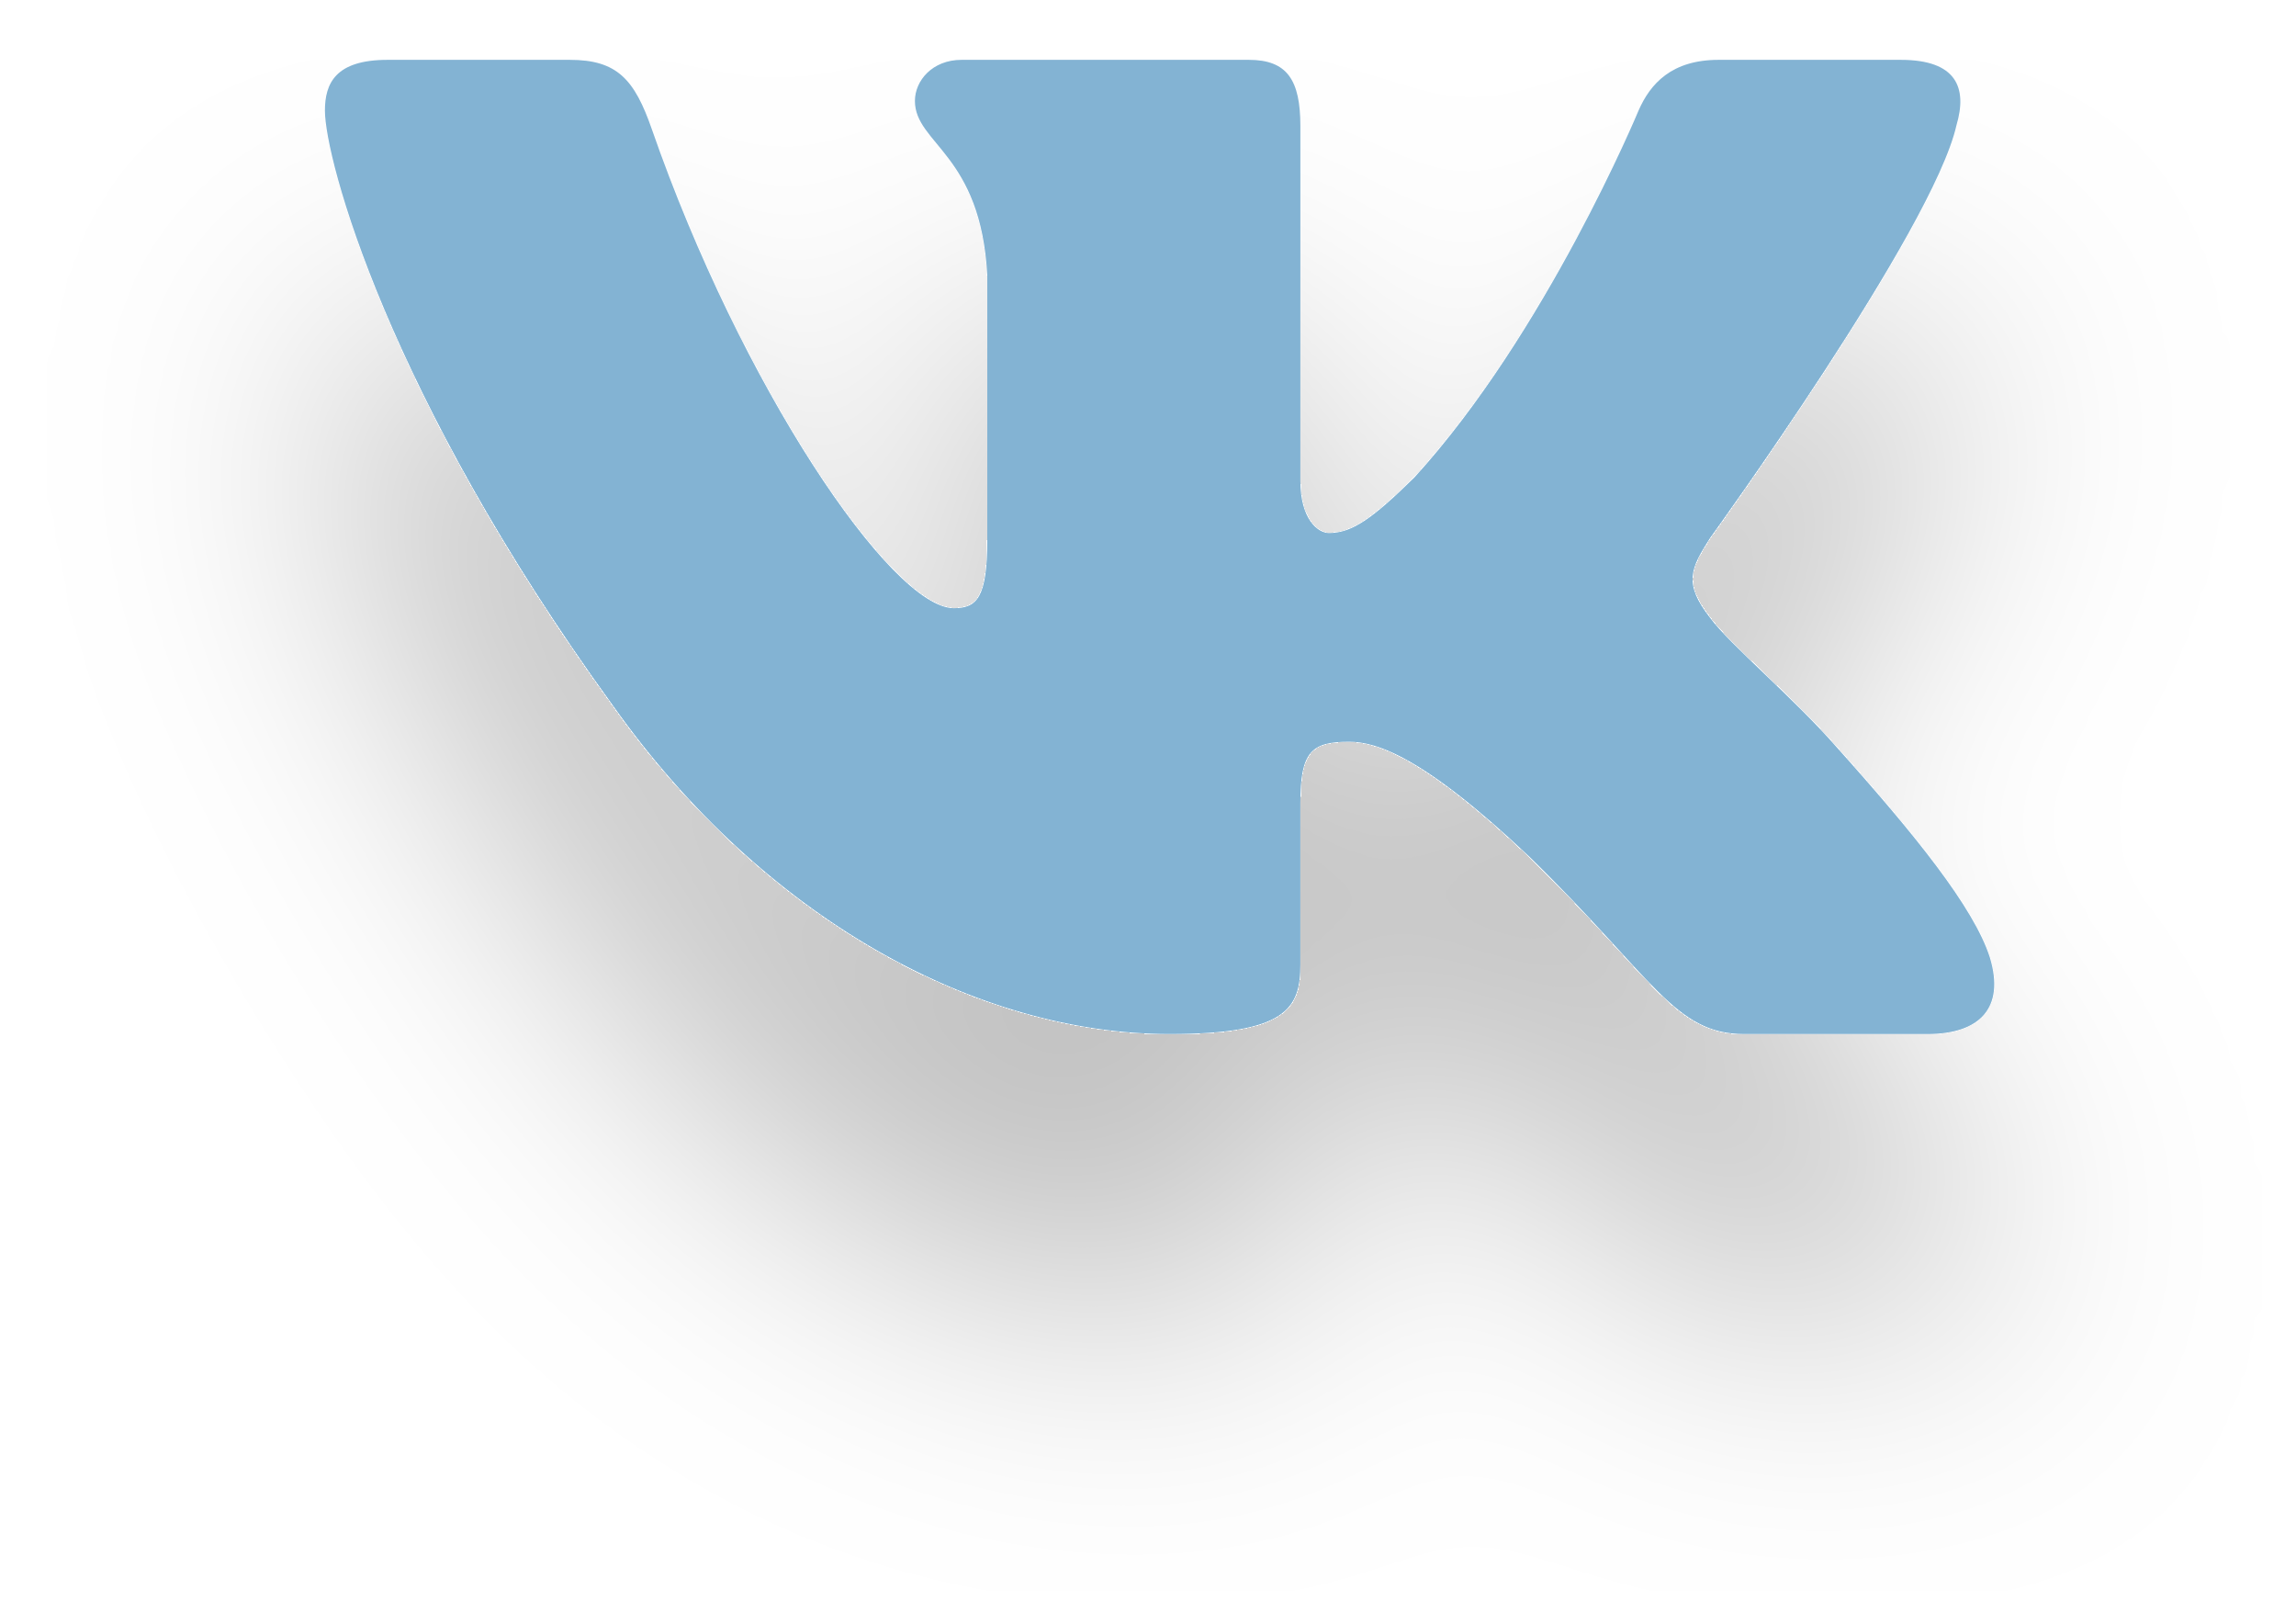
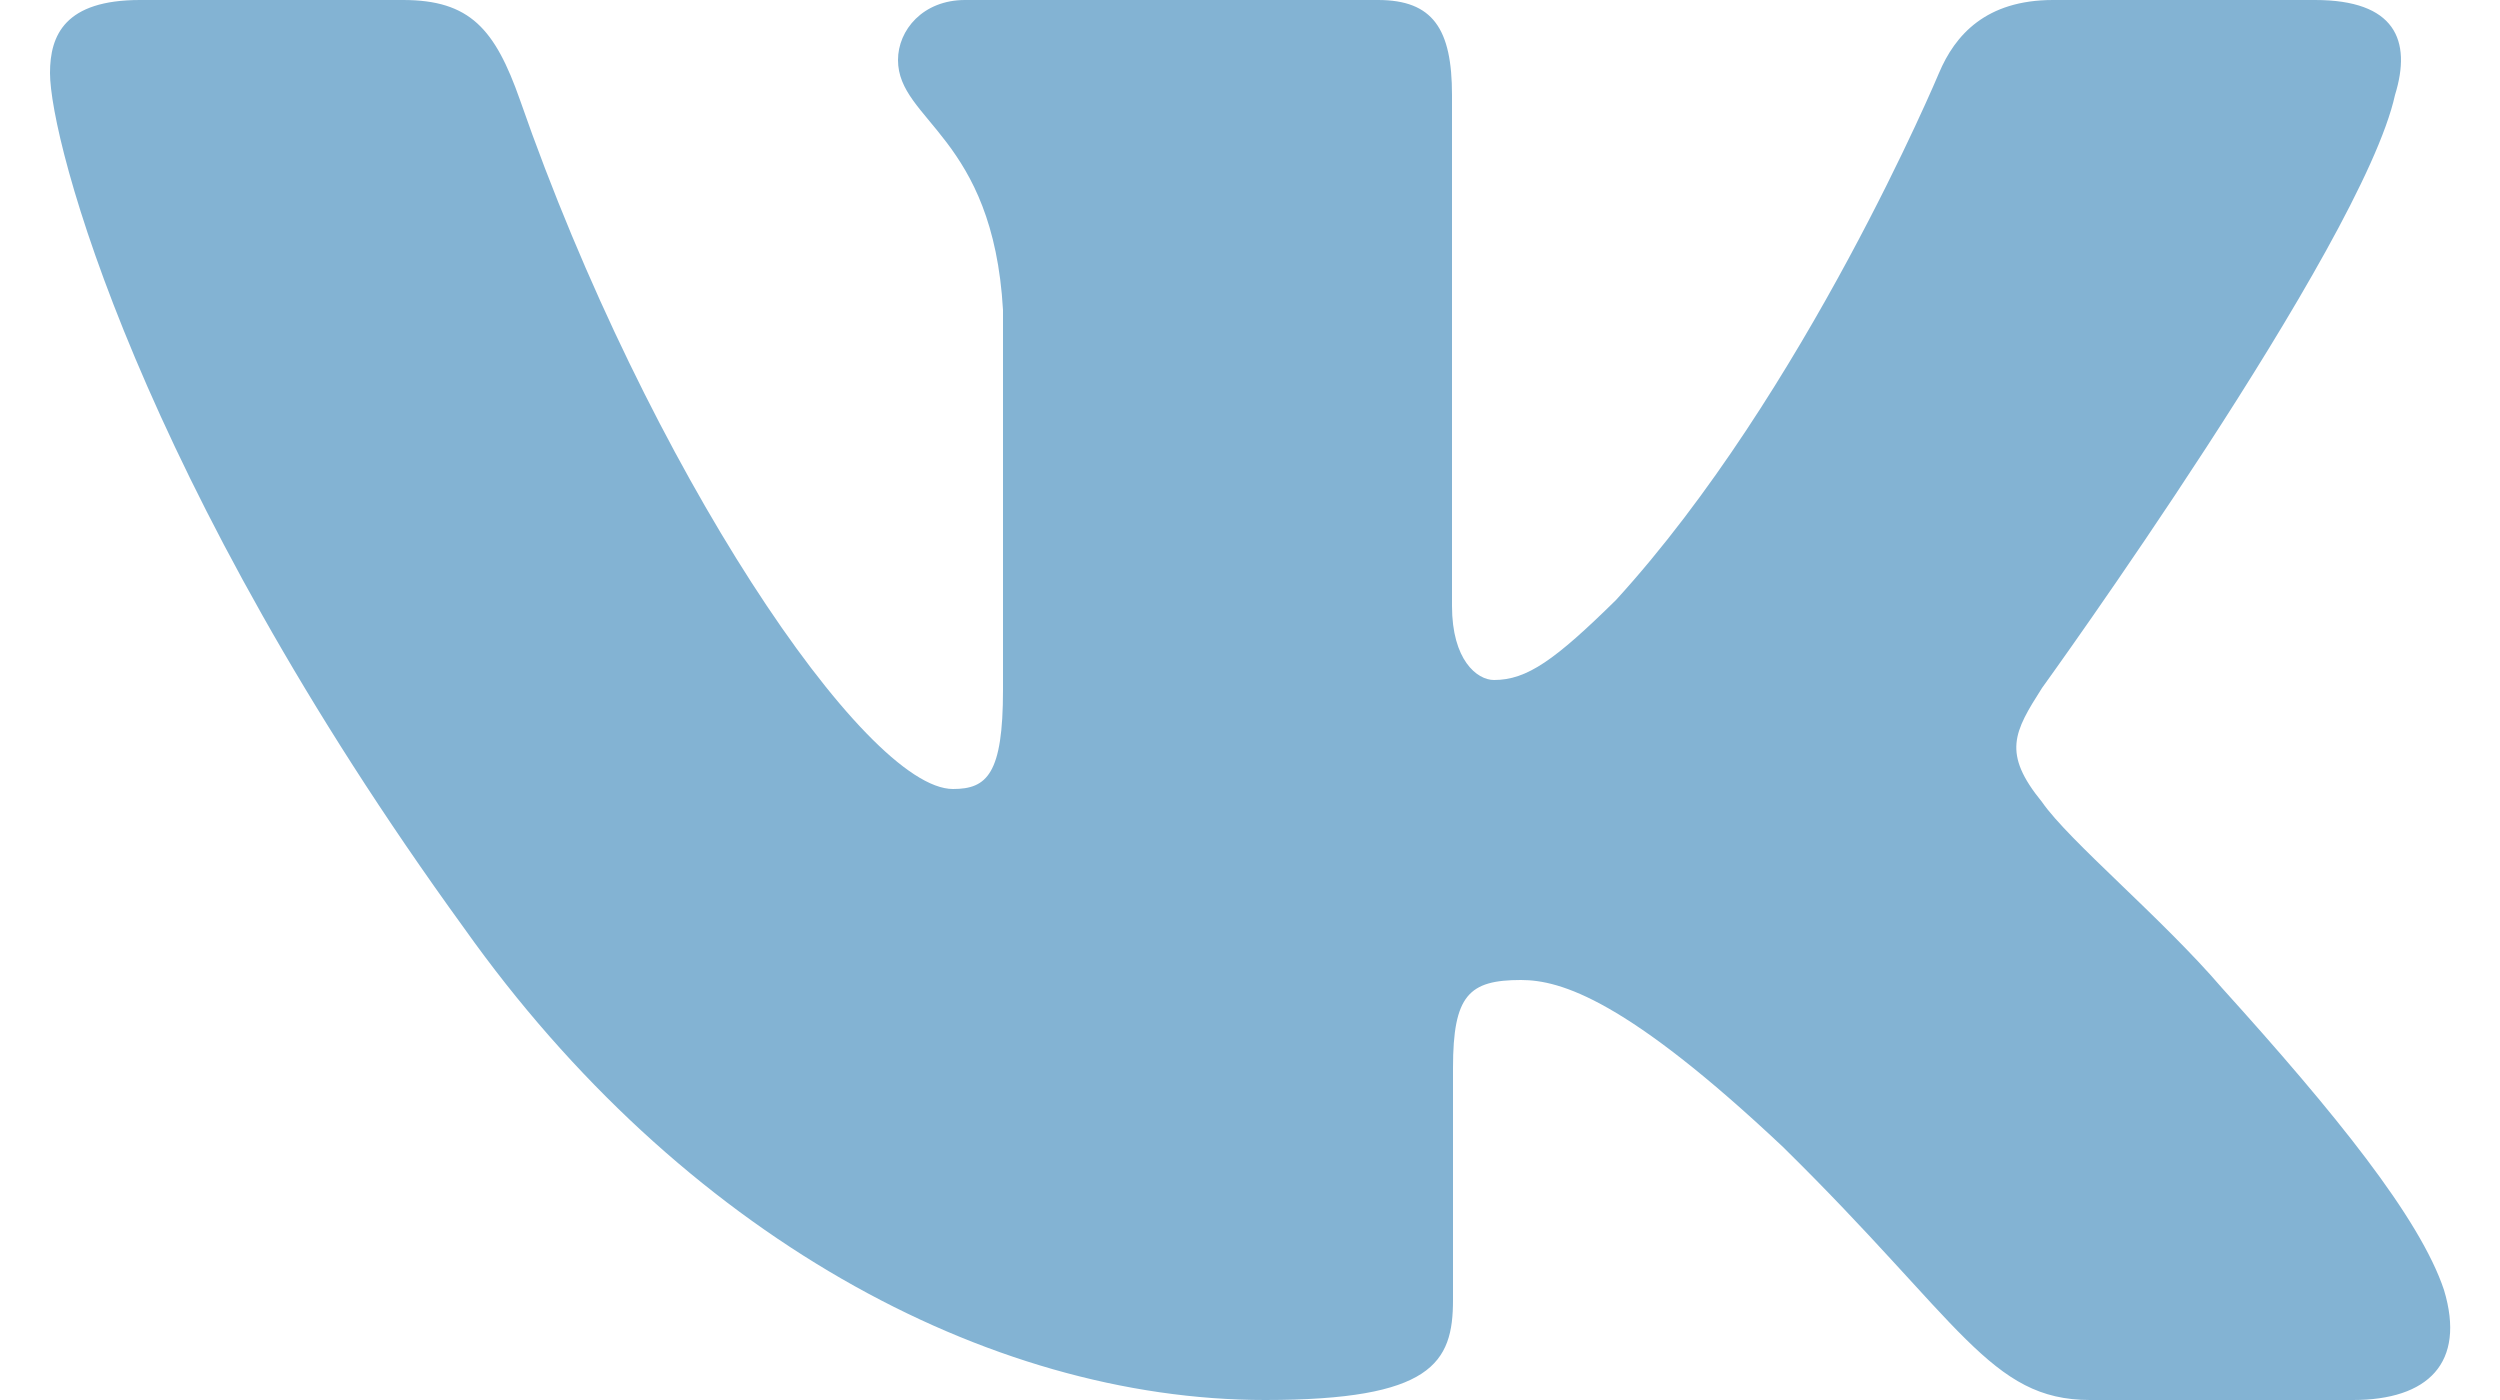
- <svg xmlns="http://www.w3.org/2000/svg" width="33" height="23" fill="none">
-   <g filter="url(#a)">
-     <path fill="#83B3D3" fill-rule="evenodd" d="M28.12 1.8c.16-.54 0-.94-.8-.94H24.7c-.67 0-.98.34-1.15.73 0 0-1.33 3.2-3.22 5.27-.61.6-.9.8-1.23.8-.16 0-.41-.2-.41-.75v-5.1c0-.66-.19-.95-.74-.95h-4.13c-.42 0-.67.3-.67.59 0 .62.95.76 1.04 2.51v3.8c0 .83-.15.98-.48.98-.9 0-3.06-3.2-4.34-6.88-.25-.72-.5-1-1.18-1H5.57c-.75 0-.9.34-.9.73 0 .68.89 4.07 4.14 8.55 2.17 3.06 5.23 4.72 8 4.72 1.68 0 1.88-.37 1.88-1v-2.32c0-.74.16-.88.7-.88.38 0 1.05.19 2.6 1.66 1.79 1.75 2.08 2.54 3.08 2.54h2.63c.75 0 1.12-.37.9-1.1-.23-.72-1.08-1.77-2.2-3.02-.62-.71-1.54-1.48-1.82-1.86-.39-.5-.28-.71 0-1.15 0 0 3.2-4.42 3.54-5.93Z" clip-rule="evenodd" />
-   </g>
-   <defs>
-     <filter id="a" width="32" height="22" x=".67" y=".86" color-interpolation-filters="sRGB" filterUnits="userSpaceOnUse">
-       <feFlood flood-opacity="0" result="BackgroundImageFix" />
-       <feColorMatrix in="SourceAlpha" result="hardAlpha" values="0 0 0 0 0 0 0 0 0 0 0 0 0 0 0 0 0 0 127 0" />
-       <feOffset dy="4" />
-       <feGaussianBlur stdDeviation="2" />
-       <feComposite in2="hardAlpha" operator="out" />
-       <feColorMatrix values="0 0 0 0 0 0 0 0 0 0 0 0 0 0 0 0 0 0 0.25 0" />
-       <feBlend in2="BackgroundImageFix" result="effect1_dropShadow_106901_316" />
-       <feBlend in="SourceGraphic" in2="effect1_dropShadow_106901_316" result="shape" />
-     </filter>
-   </defs>
+ <svg xmlns="http://www.w3.org/2000/svg" width="25" height="14" fill="none">
+   <path fill="#83B3D3" fill-rule="evenodd" d="M23.95.95c.17-.55 0-.95-.8-.95h-2.62c-.67 0-.98.35-1.14.73 0 0-1.34 3.2-3.23 5.27-.61.6-.89.8-1.22.8-.17 0-.42-.2-.42-.74V.95c0-.66-.19-.95-.74-.95H9.65c-.42 0-.67.3-.67.6 0 .61.95.76 1.05 2.5v3.8c0 .84-.16.99-.5.99-.88 0-3.05-3.21-4.33-6.89-.25-.71-.5-1-1.17-1H1.4C.65 0 .5.35.5.73c0 .68.89 4.07 4.14 8.55C6.81 12.34 9.87 14 12.65 14c1.67 0 1.88-.37 1.88-1v-2.32c0-.73.16-.88.68-.88.4 0 1.06.2 2.62 1.67C19.61 13.22 19.9 14 20.9 14h2.63c.75 0 1.13-.37.91-1.1-.24-.72-1.09-1.77-2.22-3.02-.6-.7-1.53-1.47-1.8-1.86-.4-.49-.28-.7 0-1.14 0 0 3.2-4.43 3.53-5.93Z" clip-rule="evenodd" />
</svg>
